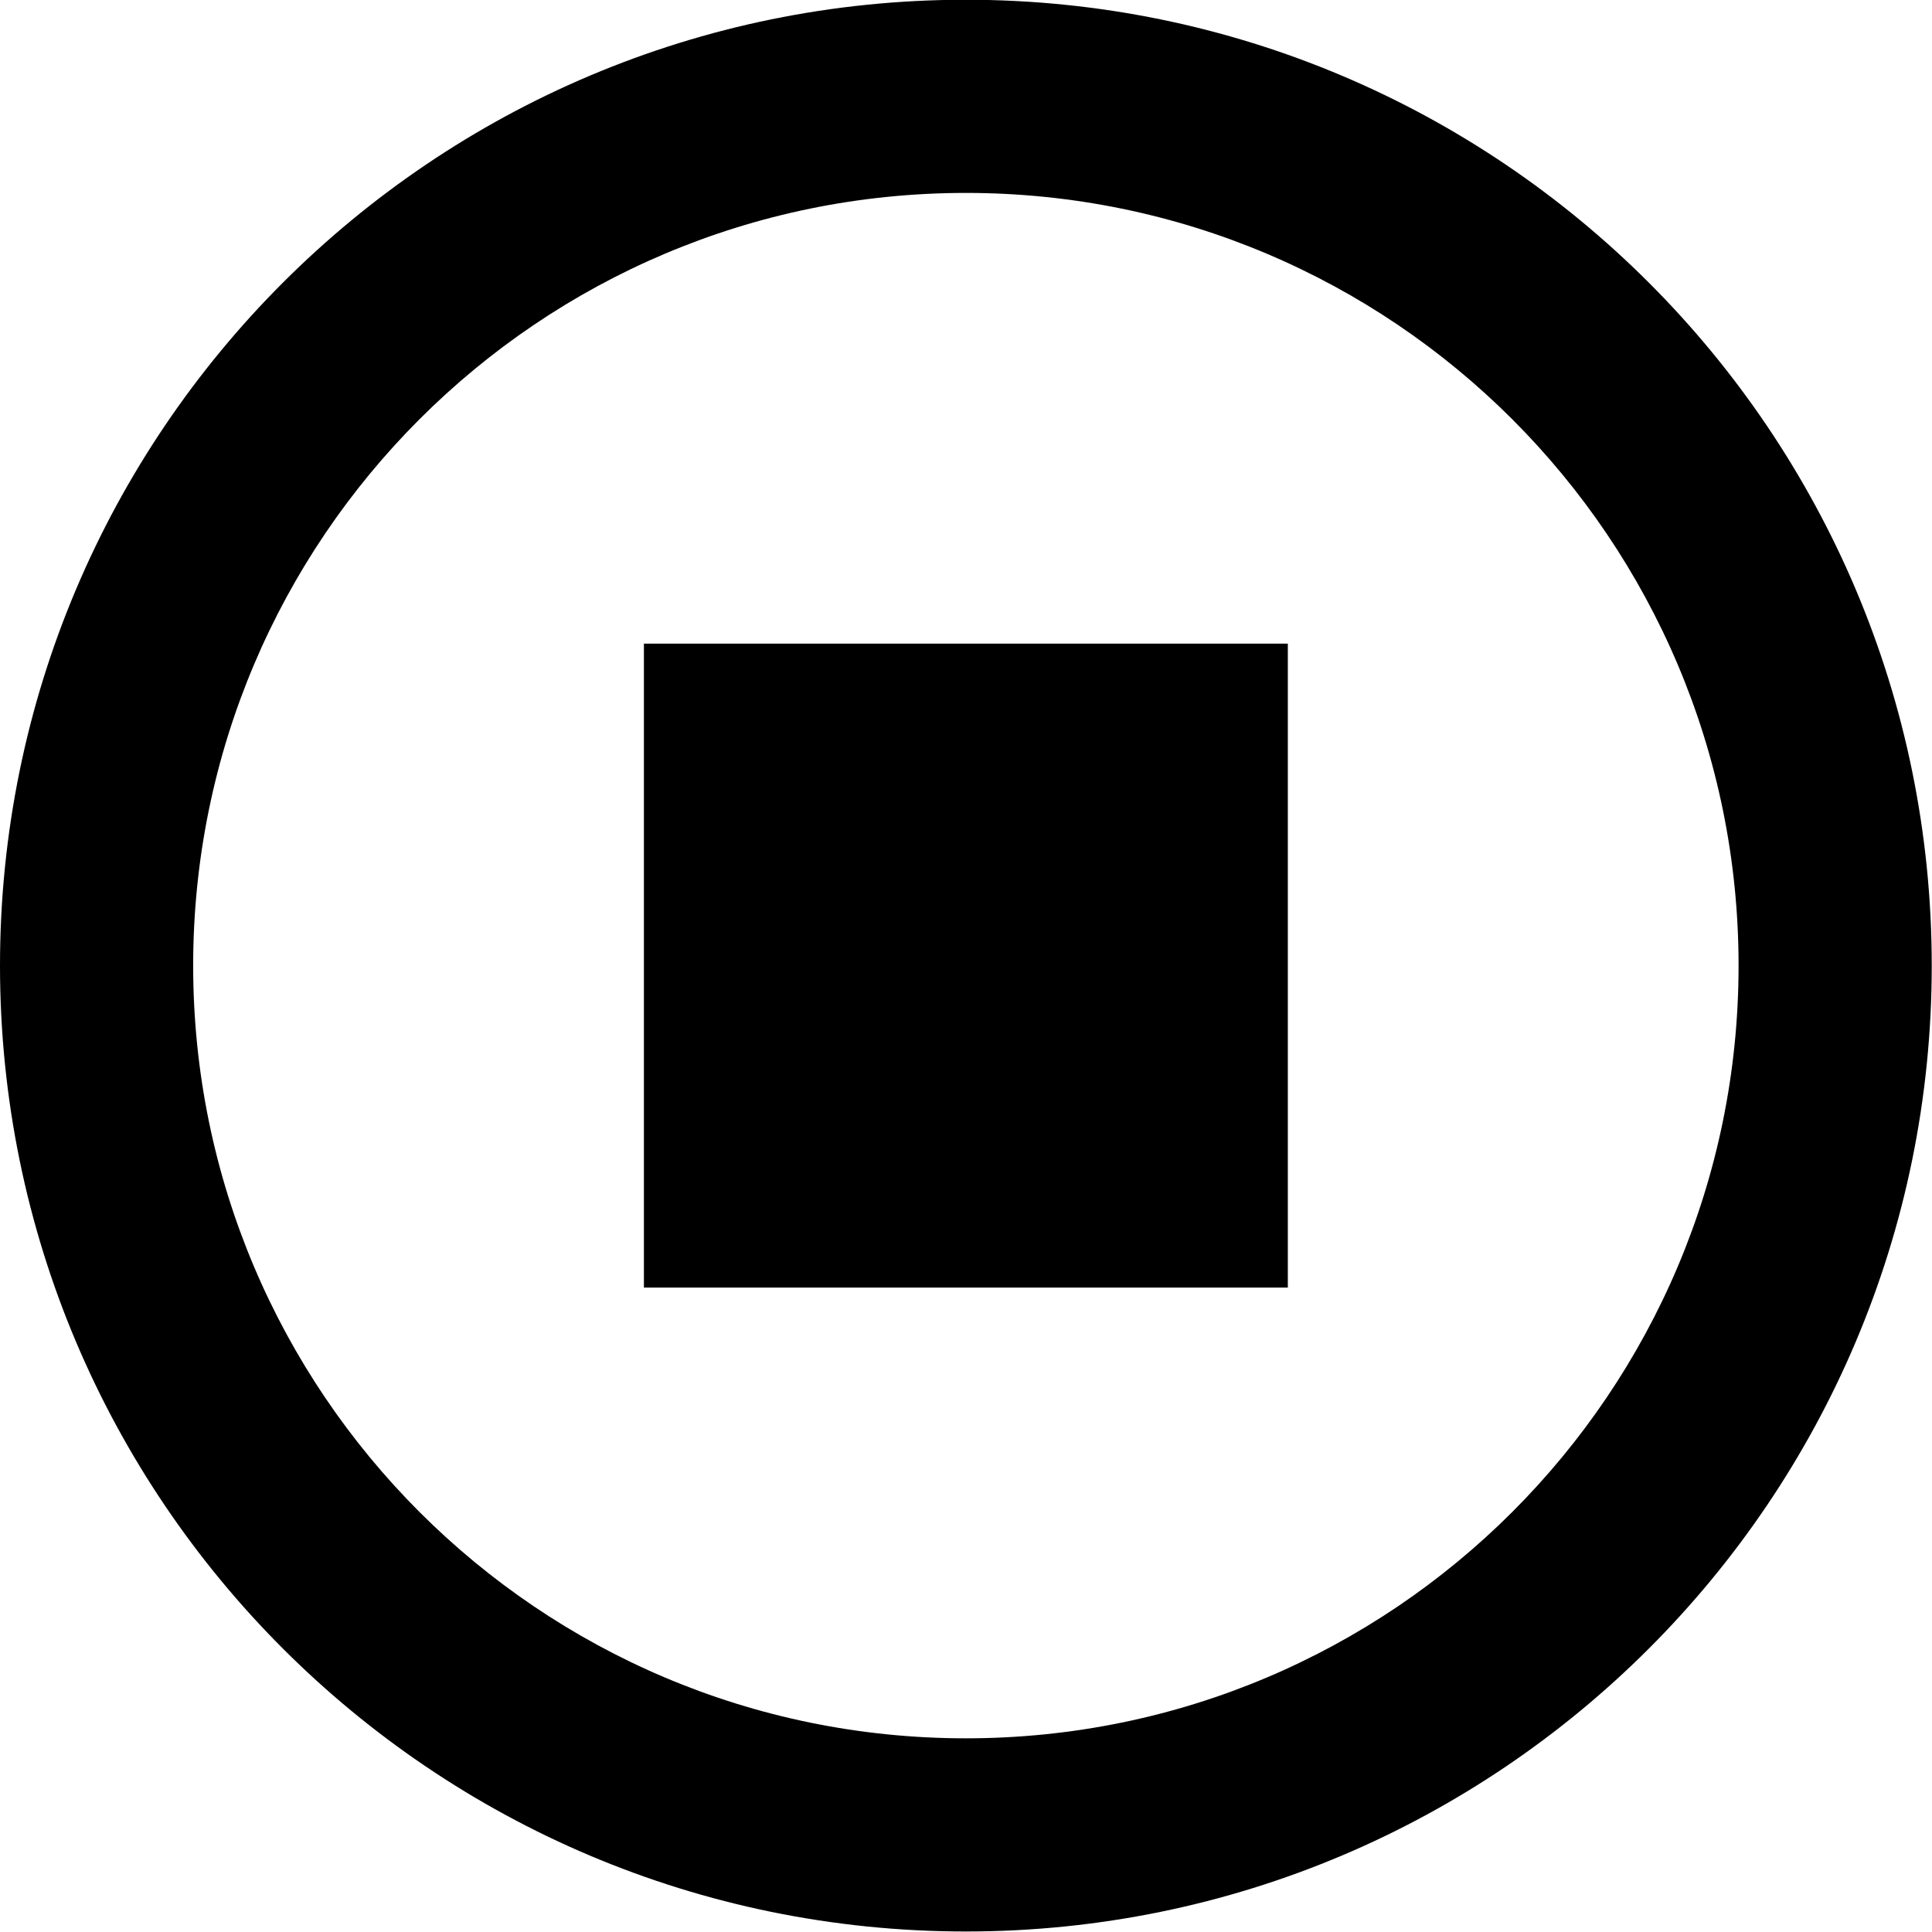
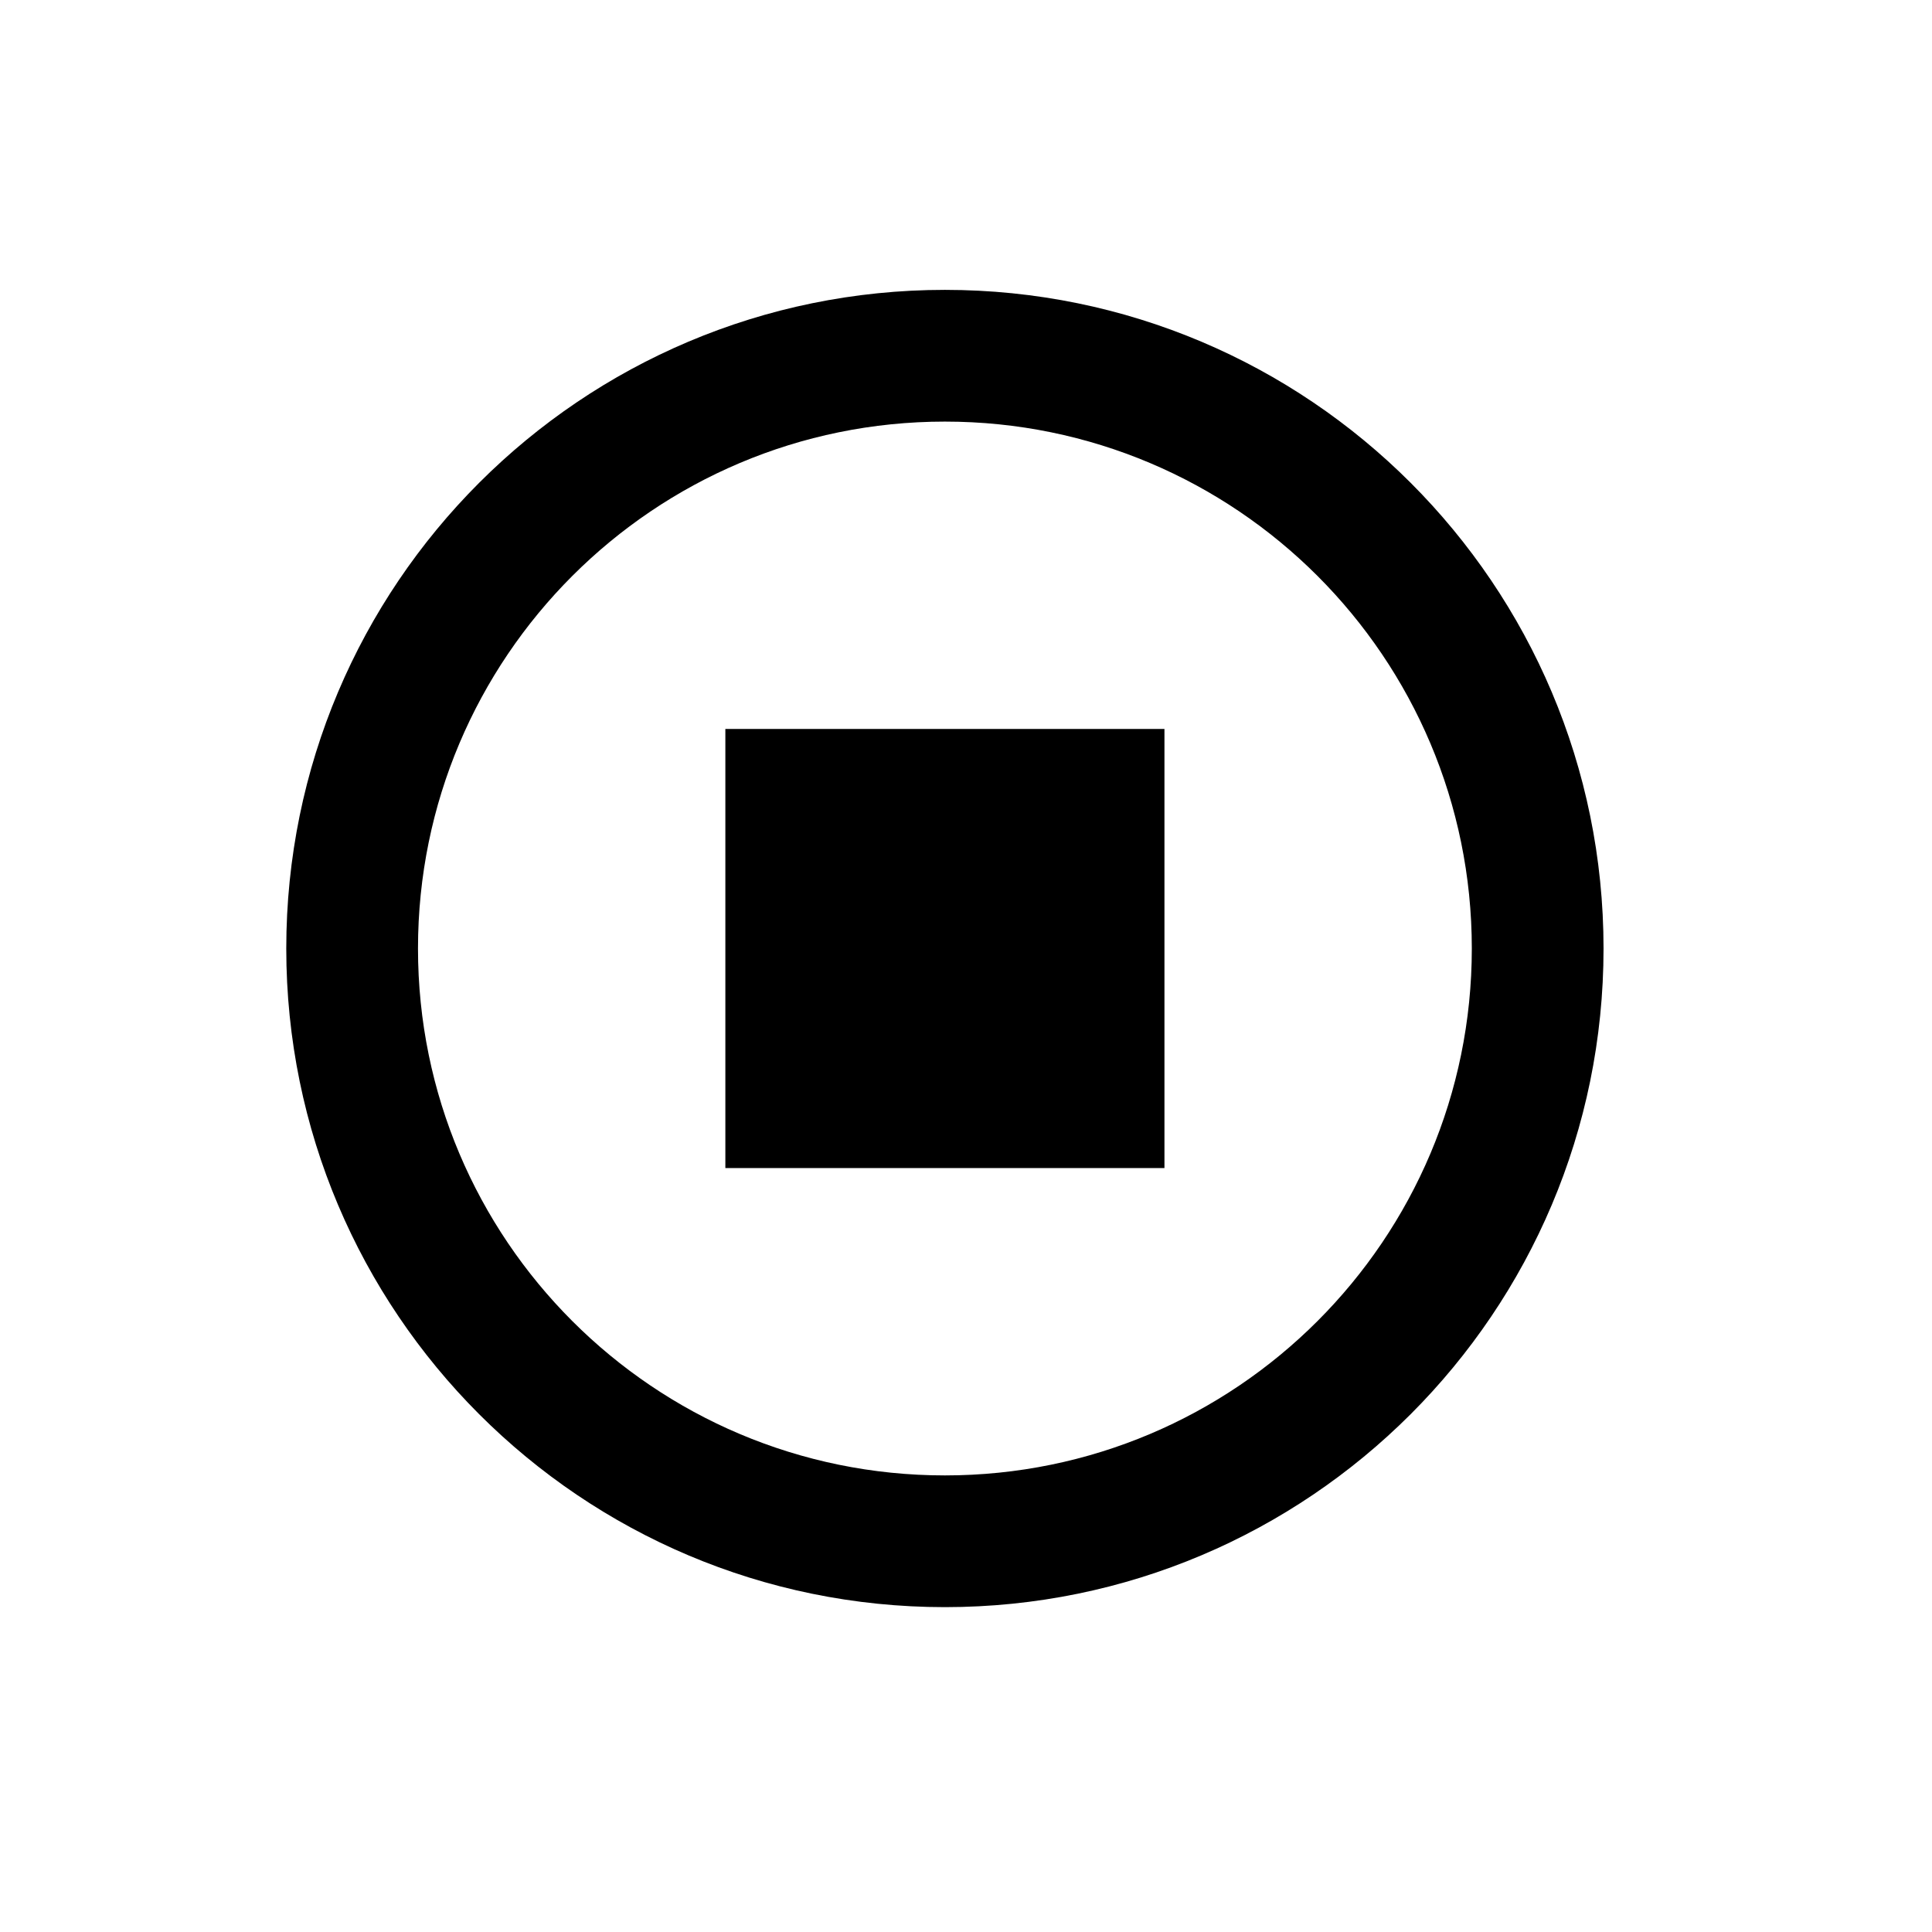
- <svg xmlns="http://www.w3.org/2000/svg" id="Stop" width="15.002" height="15.002" viewBox="0 0 15.002 15.002">
-   <path id="Union_94" data-name="Union 94" d="M20201,16441.5a7.5,7.5,0,1,1,7.5,7.5A7.5,7.5,0,0,1,20201,16441.5Zm1.5,0a6,6,0,1,0,6-6A6,6,0,0,0,20202.5,16441.5Zm3.5,2.5v-5h5v5Z" transform="translate(-20201 -16434.002)" />
+ <svg xmlns="http://www.w3.org/2000/svg" version="1.2" baseProfile="tiny-ps" width="22" height="22" viewBox="0 0 22 22">
+   <path id="Union_94" data-name="Union 94" d="M20201,16441.5a7.5,7.5,0,1,1,7.5,7.5A7.5,7.5,0,0,1,20201,16441.5Zm1.5,0a6,6,0,1,0,6-6A6,6,0,0,0,20202.5,16441.5Zm3.5,2.5v-5h5v5Z" transform="translate(-20197.74 -16430.7)" />
</svg>
